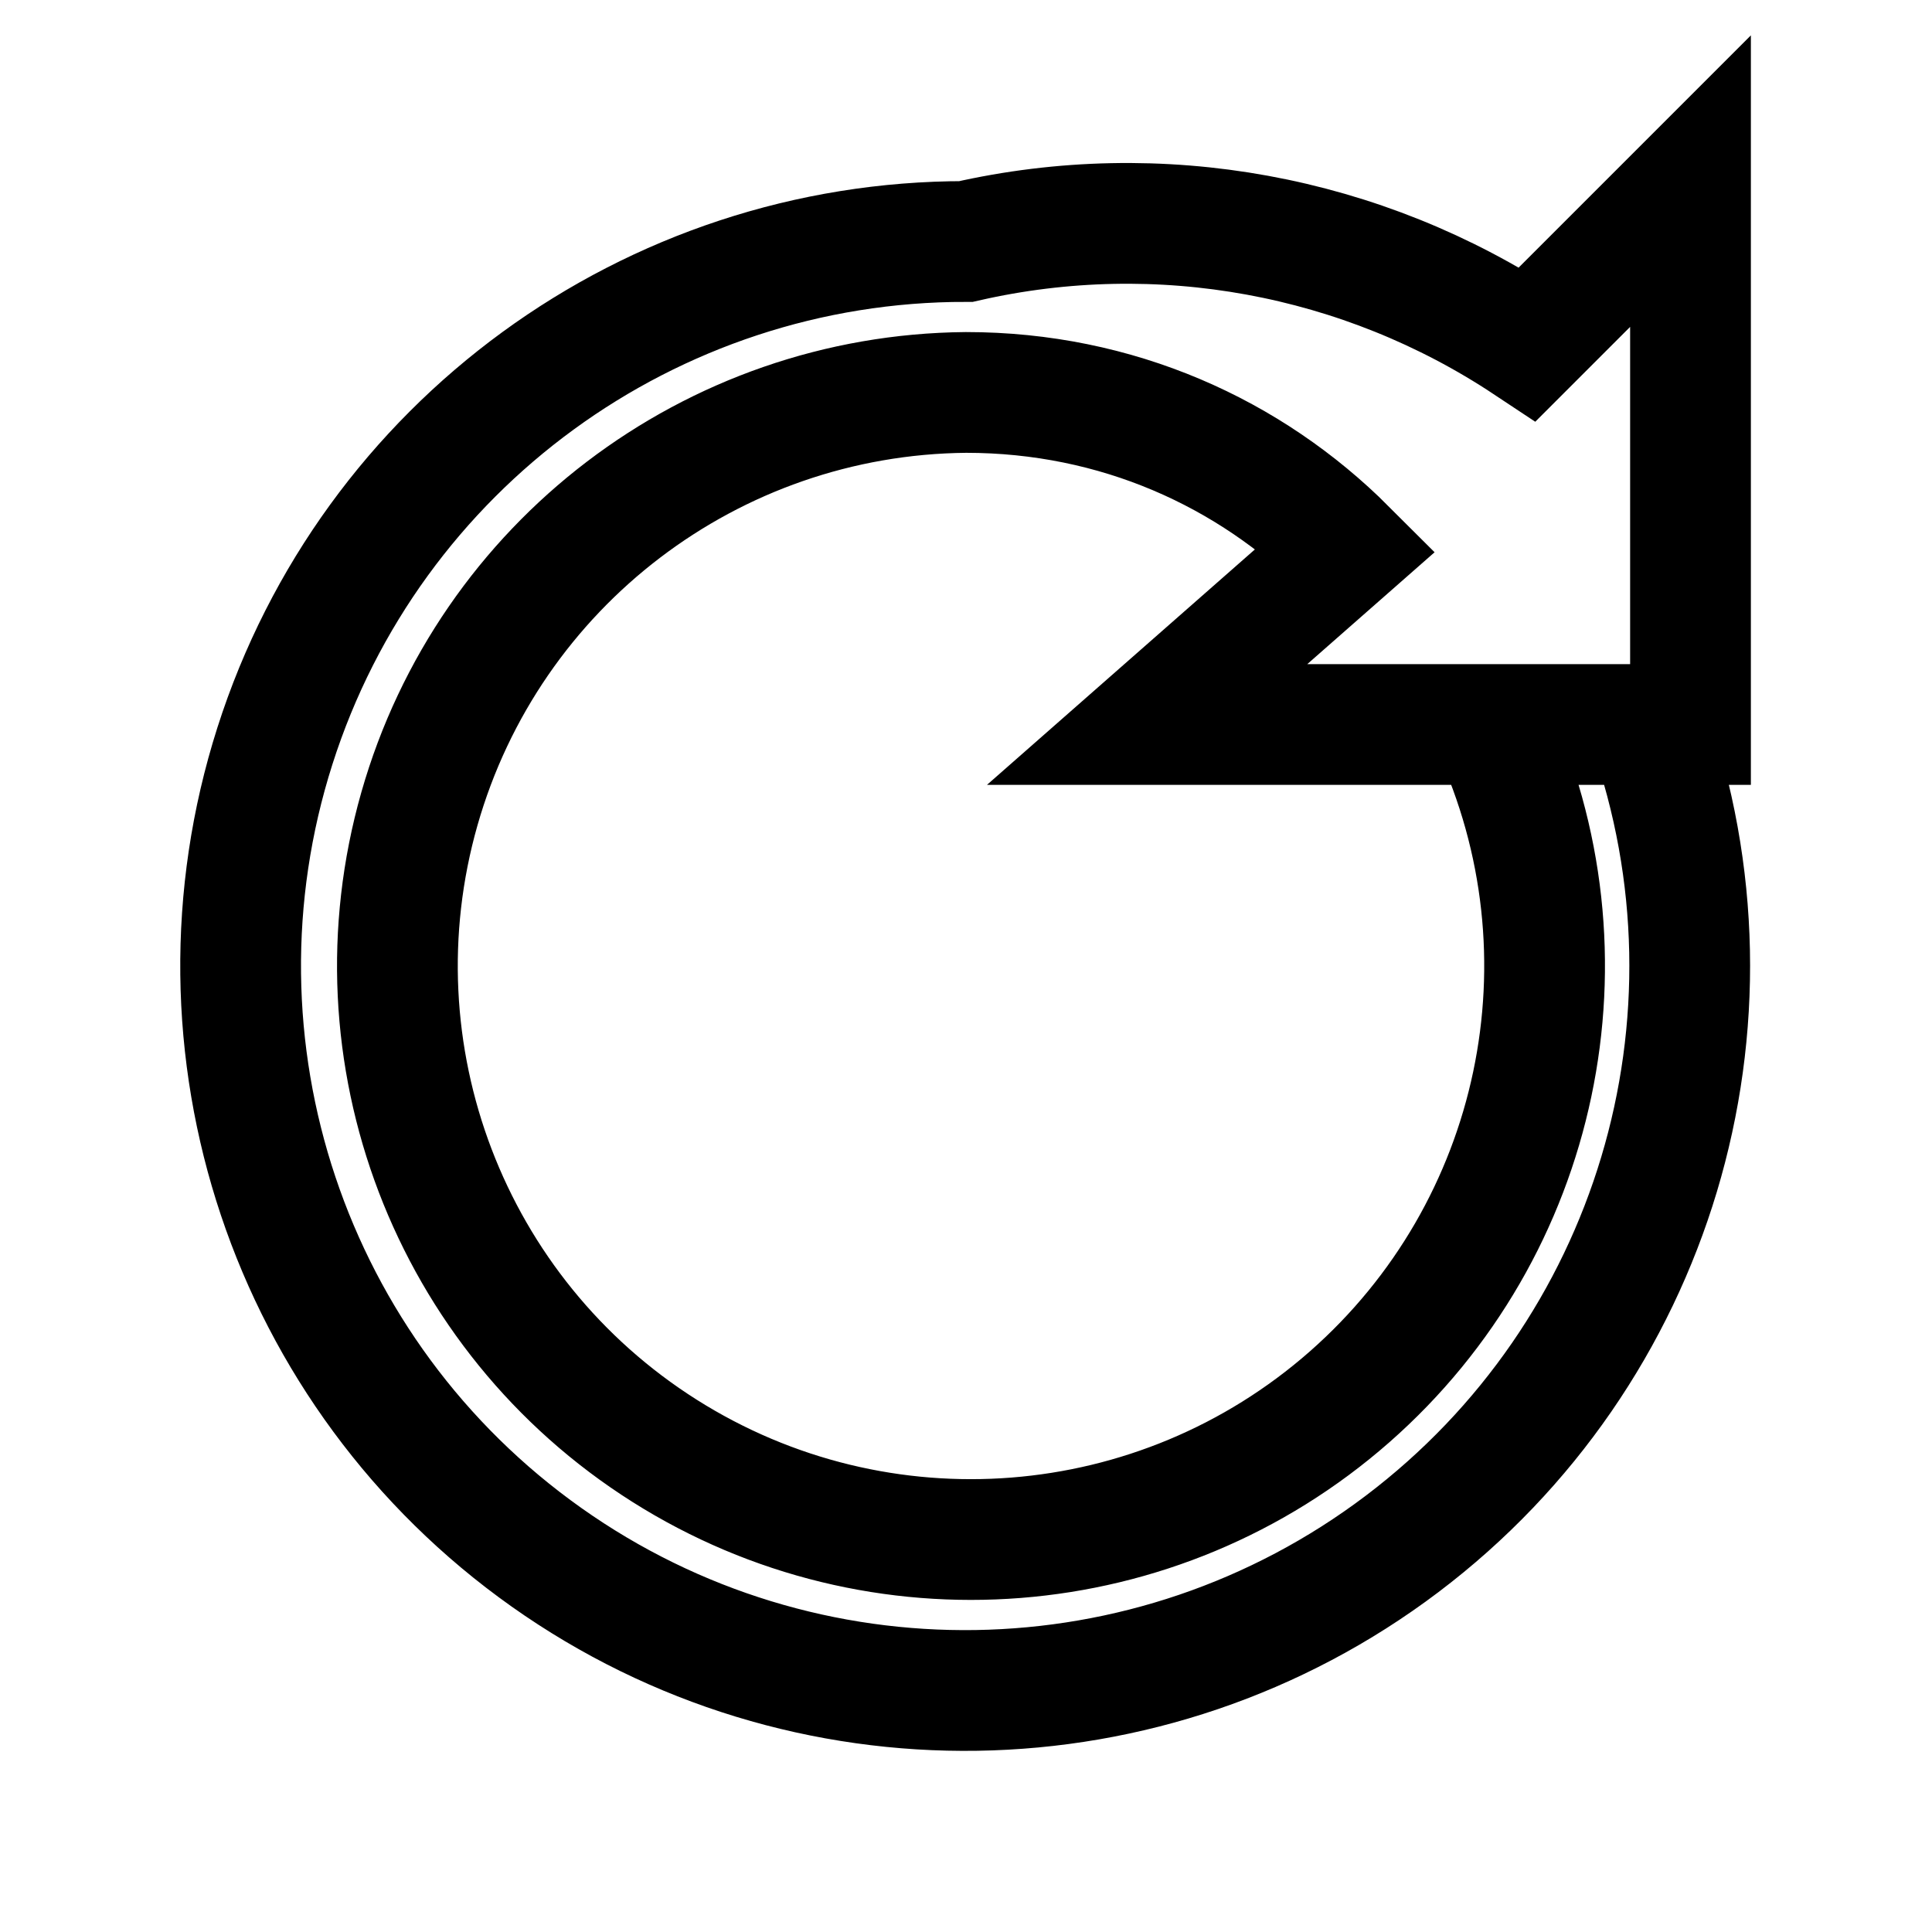
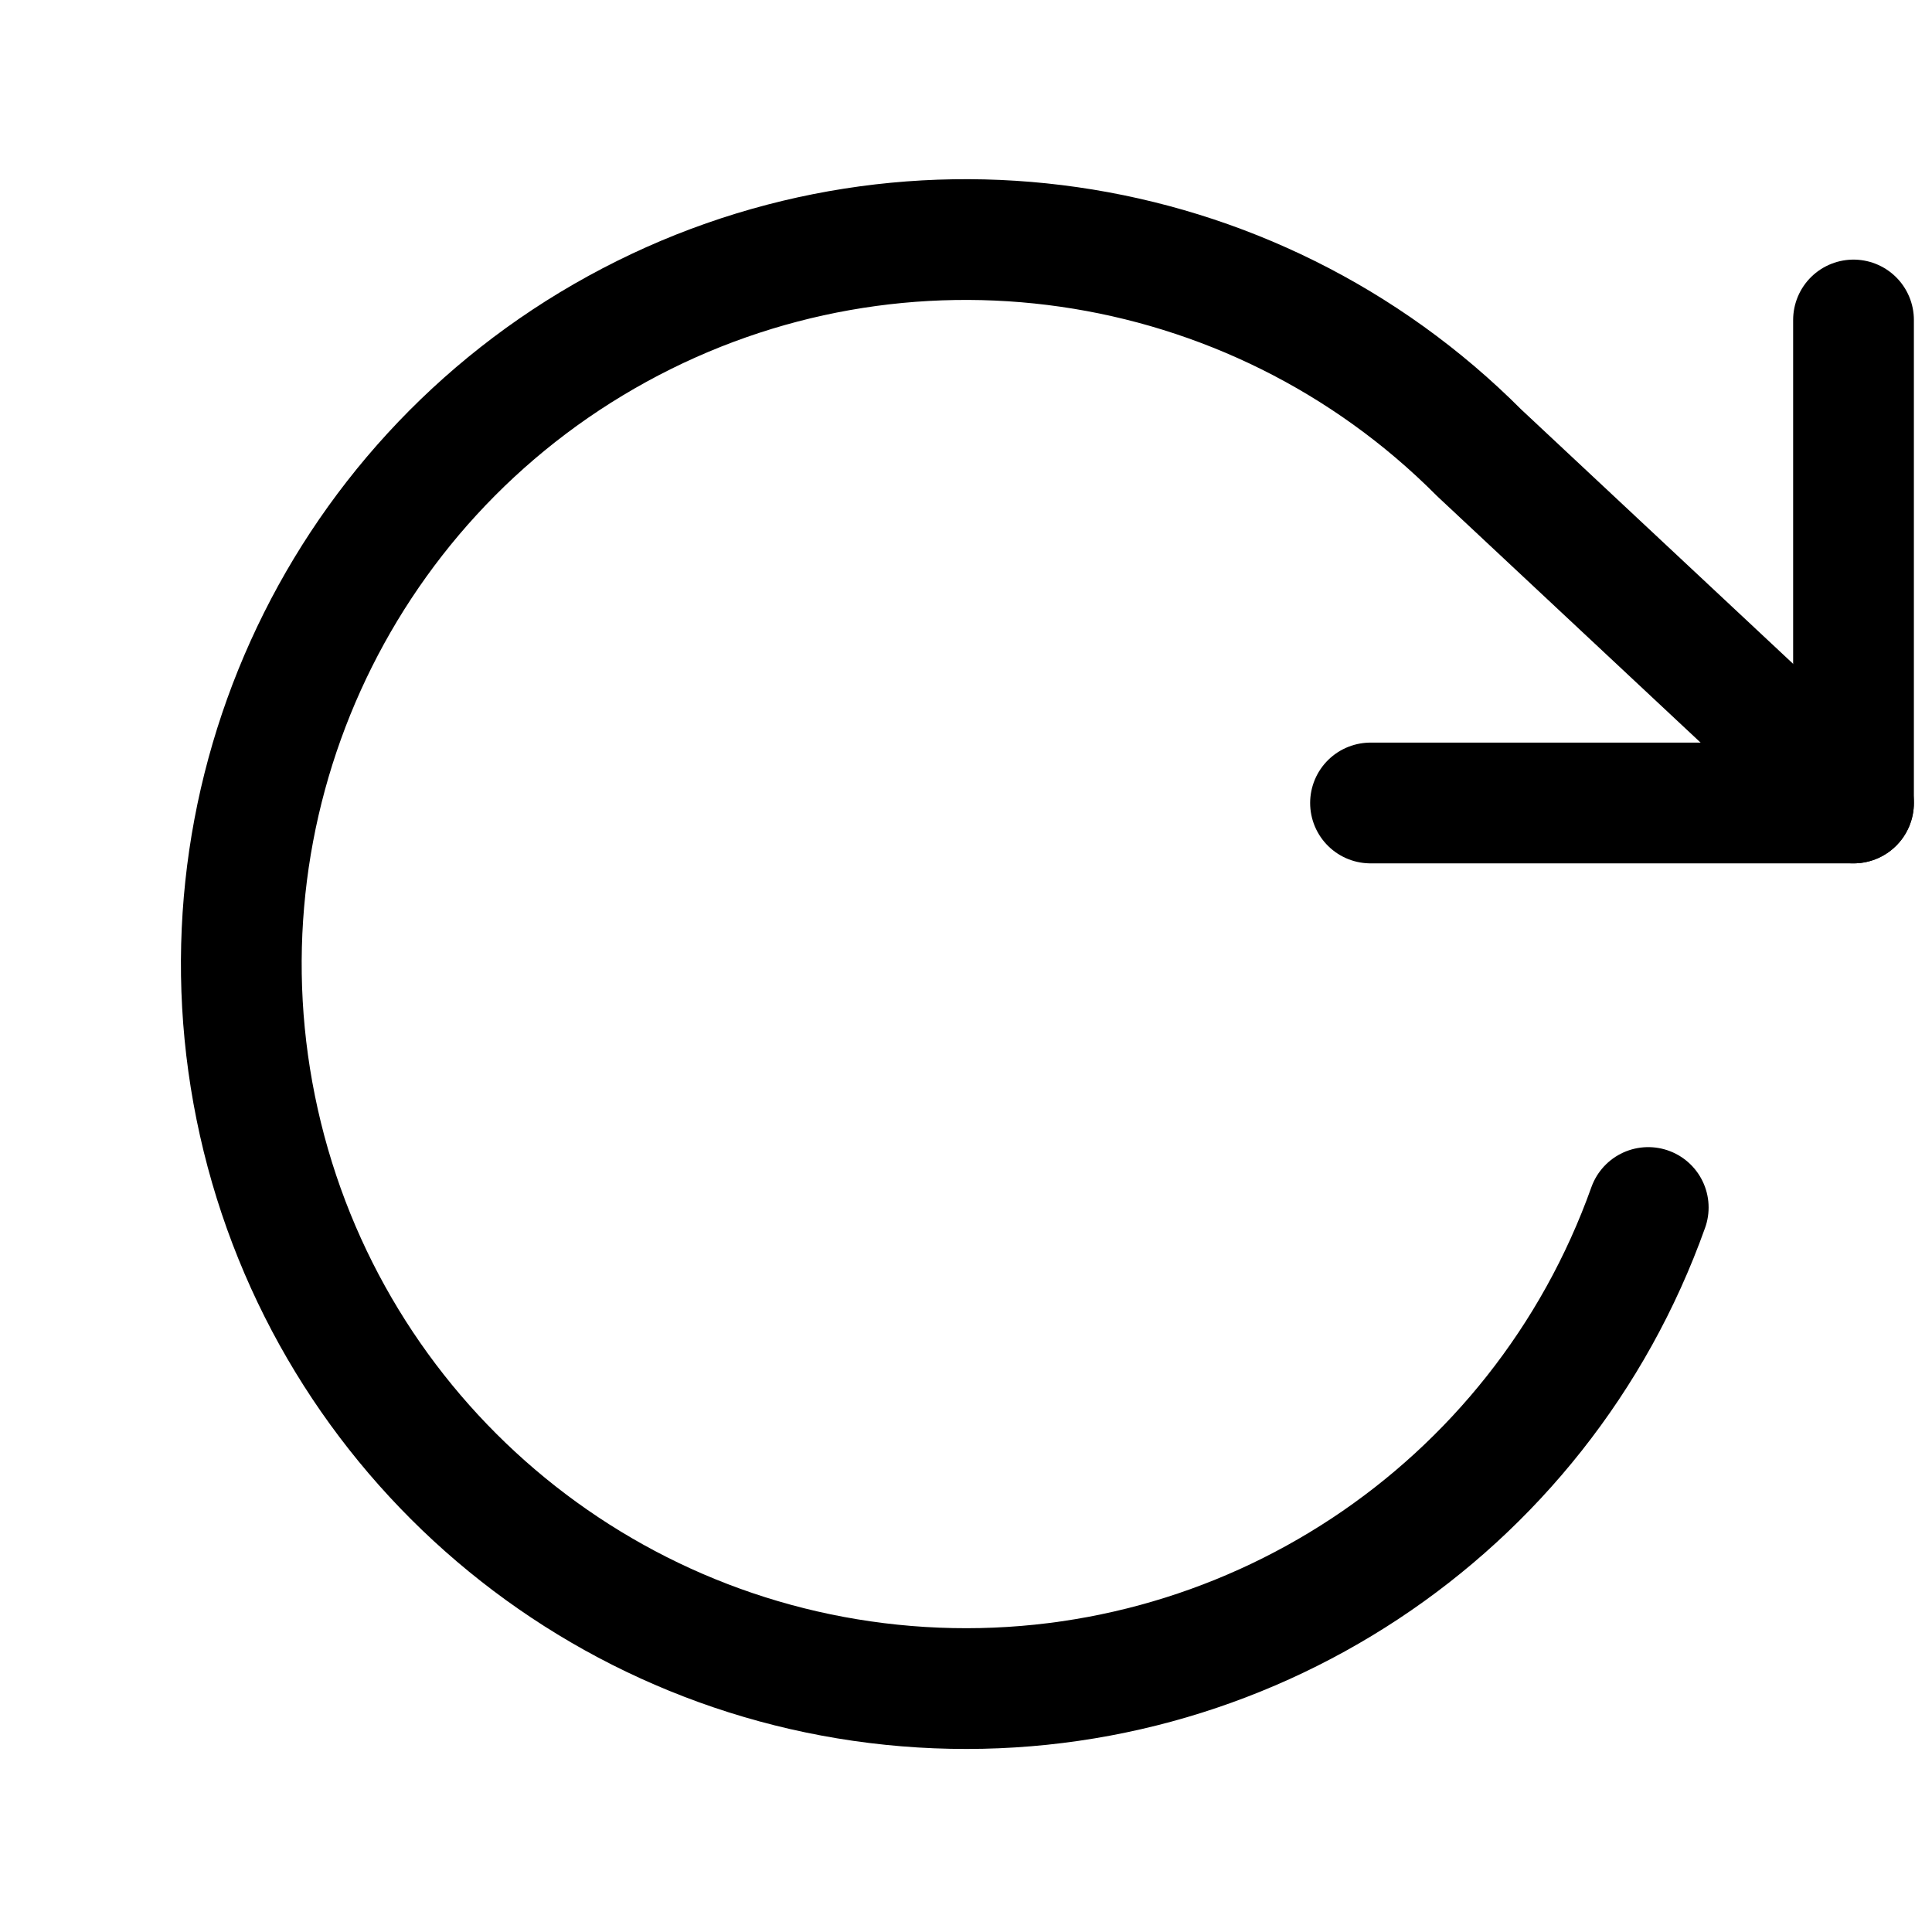
- <svg xmlns="http://www.w3.org/2000/svg" viewBox="0 0 32 32" fill="none" stroke="currentColor" stroke-width="2" stroke-linecap="round">
-   <path d="M16 4a12 12 0 1 0 11.3 8h-2.6A9.5 9.5 0 1 1 16 6.5                c2.5 0 4.7 1 6.3 2.6L19 12h9V3l-2.7 2.7A12 12 0 0 0 16 4Z" />
+ <svg xmlns="http://www.w3.org/2000/svg" viewBox="0 0 32 32" fill="none" stroke="currentColor" stroke-width="2" stroke-linecap="round" stroke-linejoin="round">
+   <path d="M27.3 20a12 12 0 1 1-2.8-12.5L30.7 13.3" />
+   <polyline points="30.7 5.3 30.7 13.3 22.7 13.3" />
</svg>
